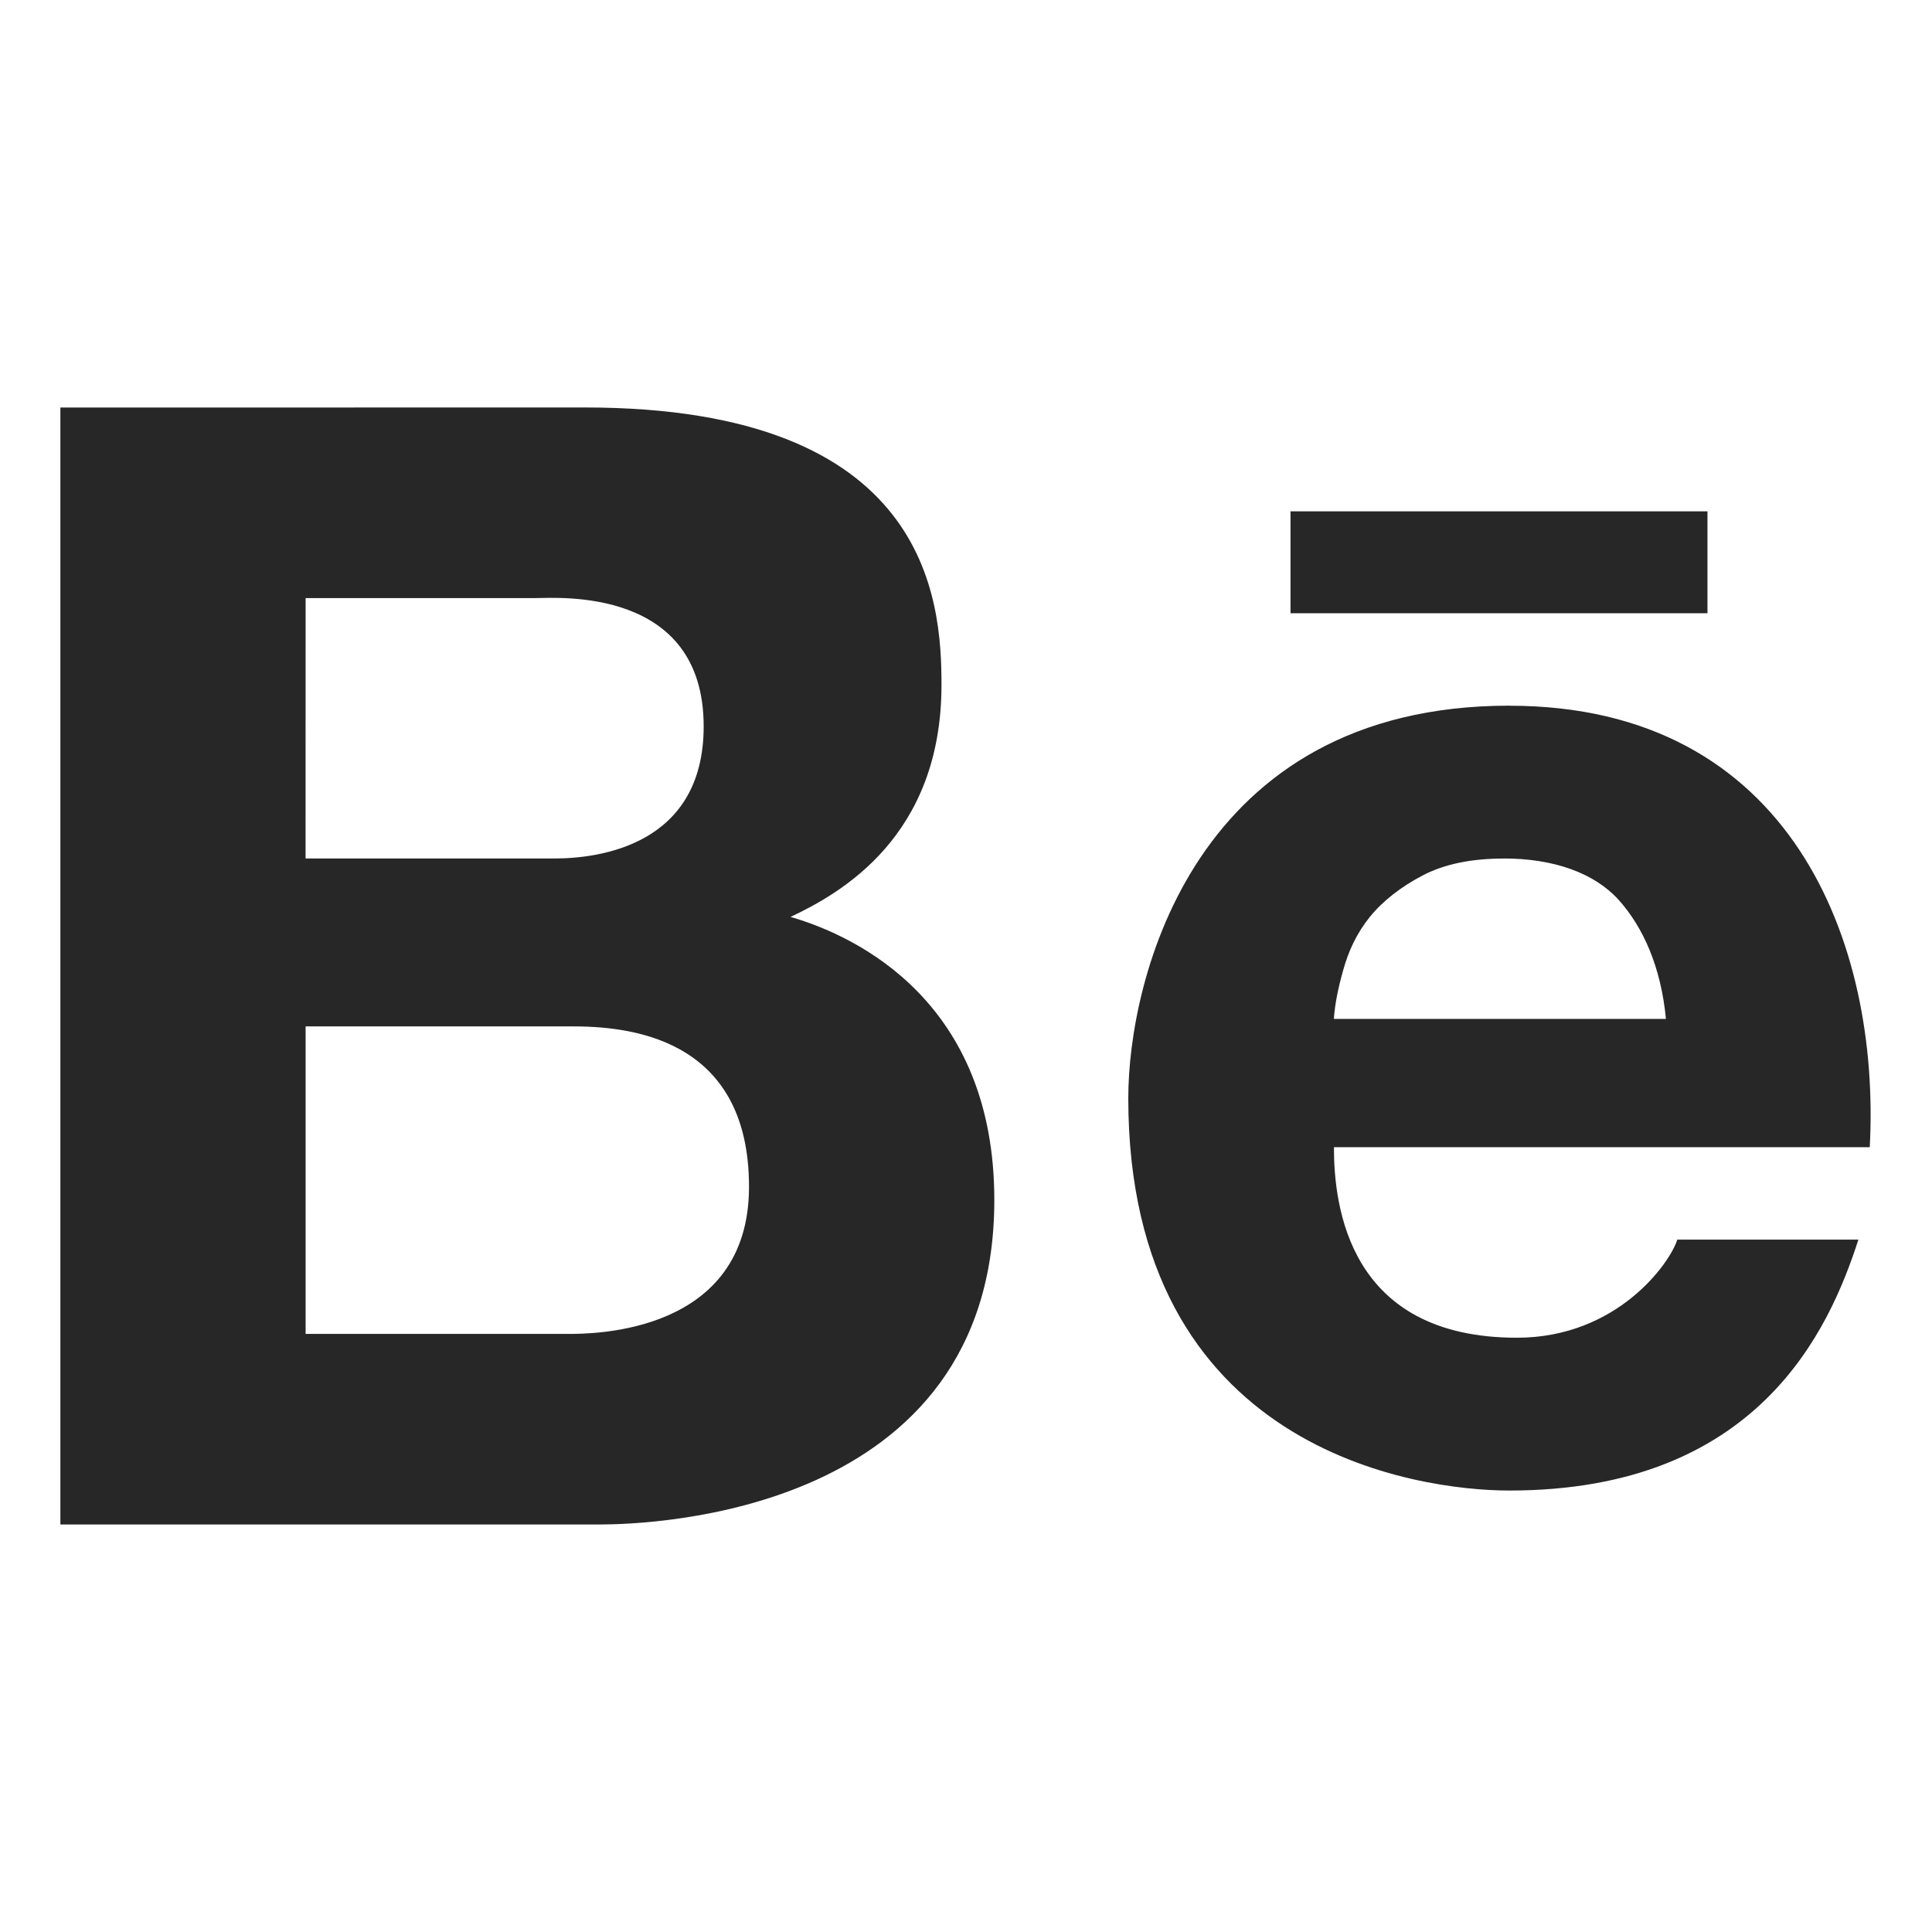
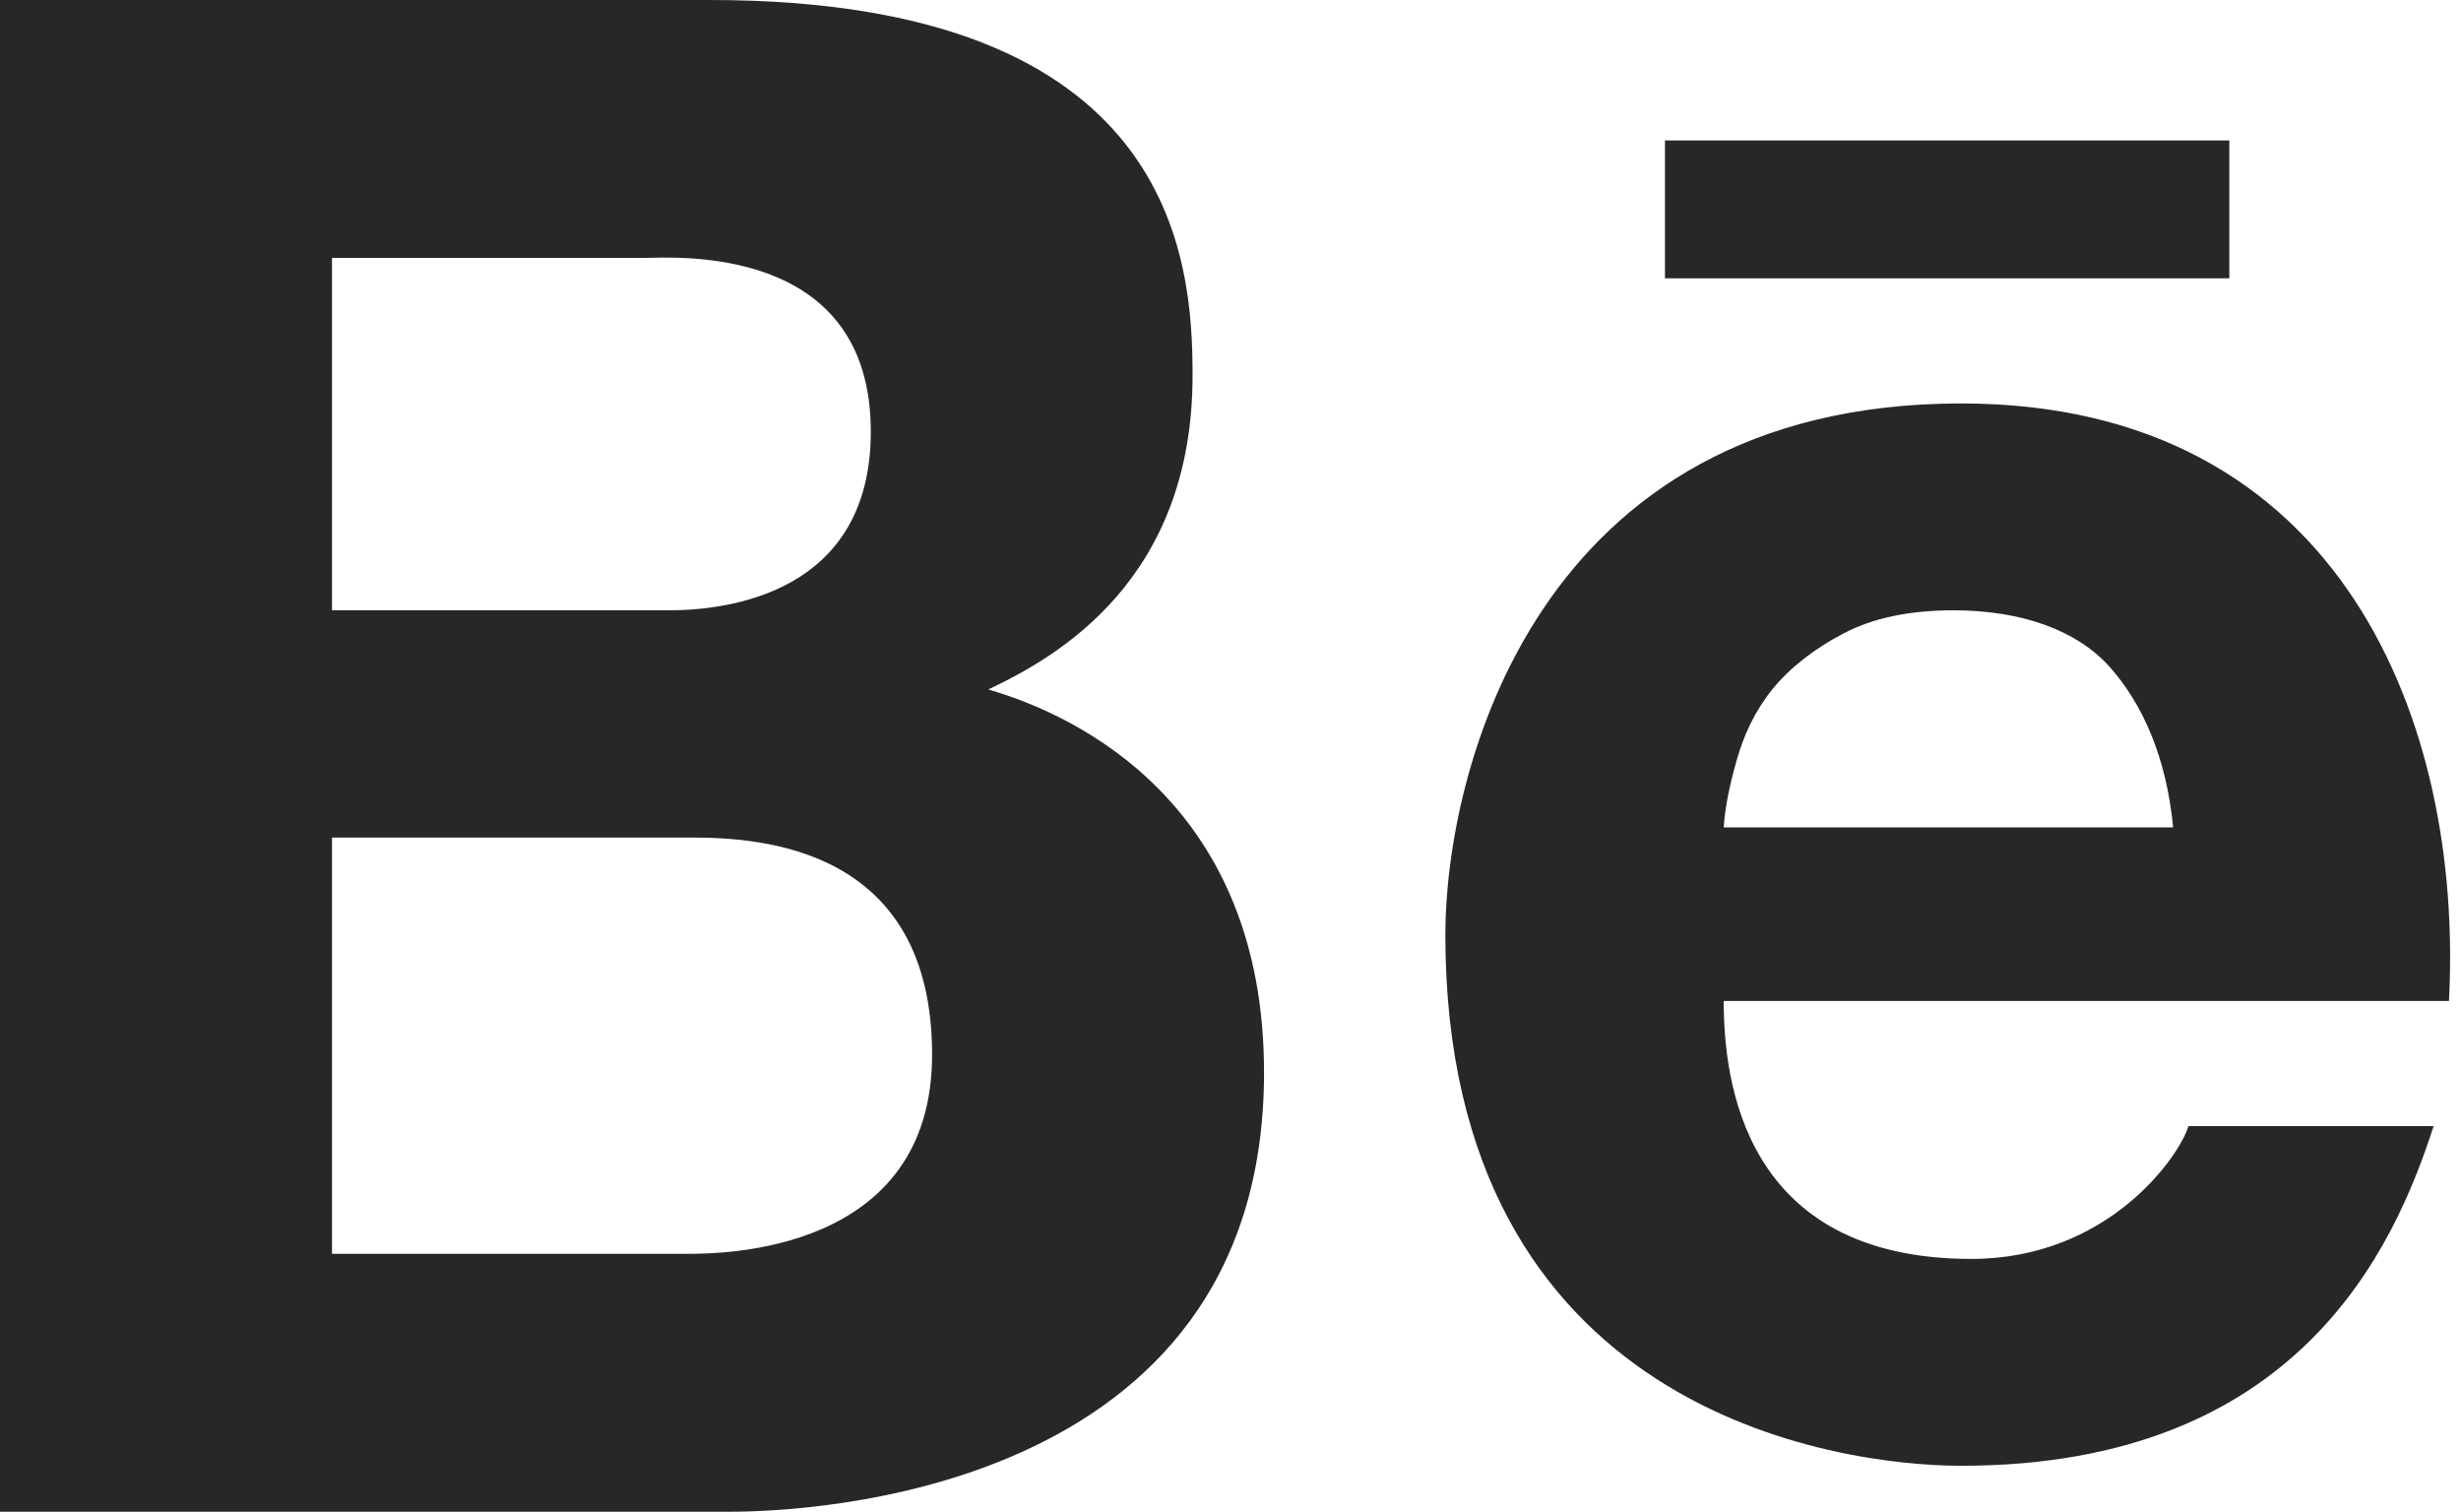
- <svg xmlns="http://www.w3.org/2000/svg" viewBox="0,0,256,256" width="32px" height="32px">
-   <g fill="#272727" fill-rule="nonzero" stroke="none" stroke-width="1" stroke-linecap="butt" stroke-linejoin="miter" stroke-miterlimit="10" stroke-dasharray="" stroke-dashoffset="0" font-family="none" font-weight="none" font-size="none" text-anchor="none" style="mix-blend-mode: normal">
-     <g transform="scale(8,8)">
-       <path d="M1,6.75v18.5h8.938c0.828,0 6.531,-0.168 6.531,-5.375c0,-3.254 -2.238,-4.359 -3.375,-4.688c0.836,-0.395 2.5,-1.332 2.5,-3.844c0,-1.398 -0.199,-4.594 -5.906,-4.594zM21.375,8.469v1.688h6.906v-1.688zM5.062,9.906h3.812c0.359,0 2.781,-0.191 2.781,2.125c0,1.98 -1.75,2.188 -2.469,2.188h-4.125zM25,11.688c-5.223,0 -6.312,4.535 -6.312,6.5c0,5.832 4.781,6.5 6.312,6.5c4.129,0 5.301,-2.672 5.781,-4.156h-3c-0.117,0.383 -0.992,1.625 -2.656,1.625c-2.789,0 -3.031,-2.18 -3.031,-3.156h8.875c0.18,-3.375 -1.297,-7.312 -5.969,-7.312zM24.906,14.219c0.832,0 1.504,0.242 1.906,0.688c0.402,0.449 0.699,1.105 0.781,1.969h-5.5c0.016,-0.238 0.07,-0.512 0.156,-0.812c0.086,-0.309 0.219,-0.602 0.438,-0.875c0.219,-0.27 0.523,-0.504 0.875,-0.688c0.359,-0.188 0.805,-0.281 1.344,-0.281zM5.062,17h4.406c0.875,0 2.938,0.137 2.938,2.656c0,2.441 -2.598,2.438 -3,2.438h-4.344z" />
-     </g>
-   </g>
+ <svg xmlns="http://www.w3.org/2000/svg" width="70" height="43" viewBox="0 0 70 43" fill="none">
+   <path d="M0 0V43H20.774C22.698 43 35.954 42.61 35.954 30.507C35.954 22.944 30.752 20.374 28.11 19.611C30.053 18.695 33.921 16.515 33.921 10.677C33.921 7.427 33.458 0 20.193 0H0ZM47.358 3.995V7.917H63.41V3.995H47.358ZM9.443 7.336H18.304C19.139 7.336 24.769 6.891 24.769 12.275C24.769 16.879 20.701 17.36 19.03 17.36H9.443V7.336ZM55.784 11.476C43.645 11.476 41.111 22.017 41.111 26.584C41.111 40.14 52.225 41.693 55.784 41.693C65.381 41.693 68.105 35.482 69.221 32.032H62.248C61.976 32.922 59.942 35.809 56.074 35.809C49.592 35.809 49.029 30.743 49.029 28.473H69.657C70.075 20.628 66.643 11.476 55.784 11.476ZM55.566 17.36C57.5 17.36 59.062 17.923 59.997 18.958C60.932 20.002 61.622 21.527 61.812 23.534H49.029C49.065 22.98 49.192 22.344 49.392 21.645C49.592 20.928 49.9 20.247 50.409 19.611C50.917 18.985 51.625 18.44 52.443 18.014C53.278 17.578 54.313 17.36 55.566 17.36ZM9.443 23.824H19.684C21.718 23.824 26.512 24.142 26.512 29.998C26.512 35.673 20.474 35.664 19.539 35.664H9.443V23.824Z" fill="#272727" />
</svg>
